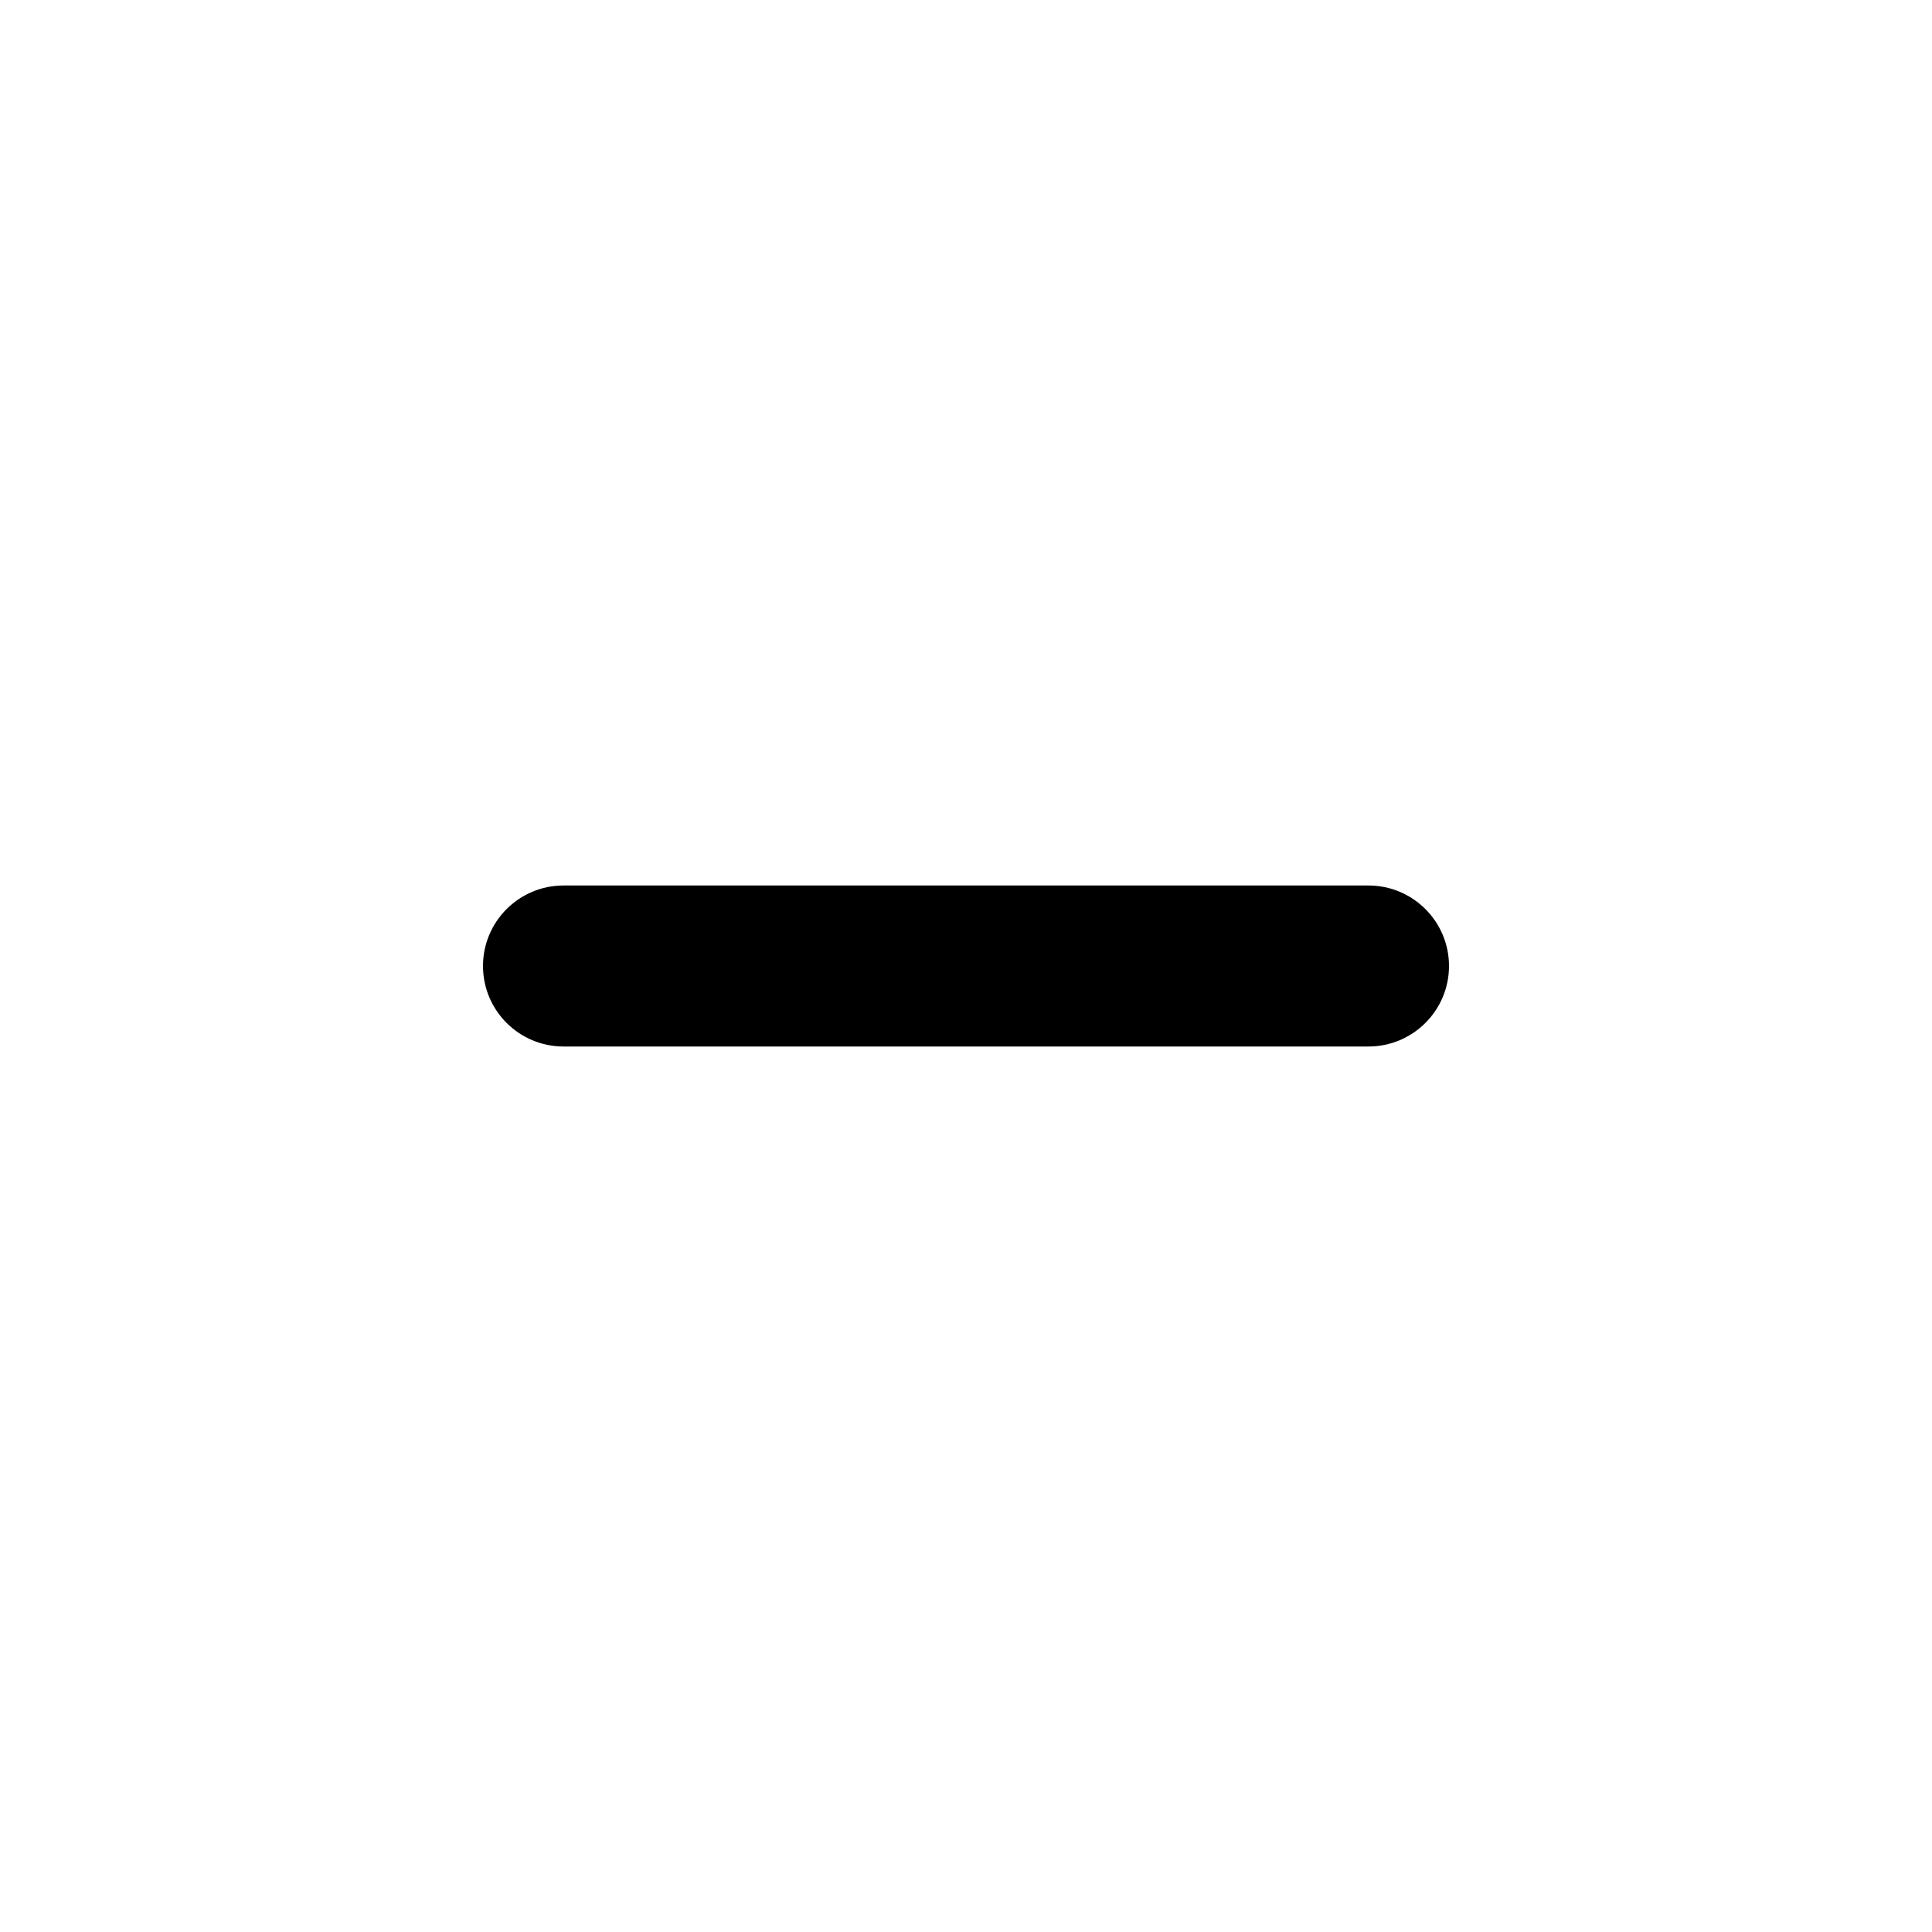
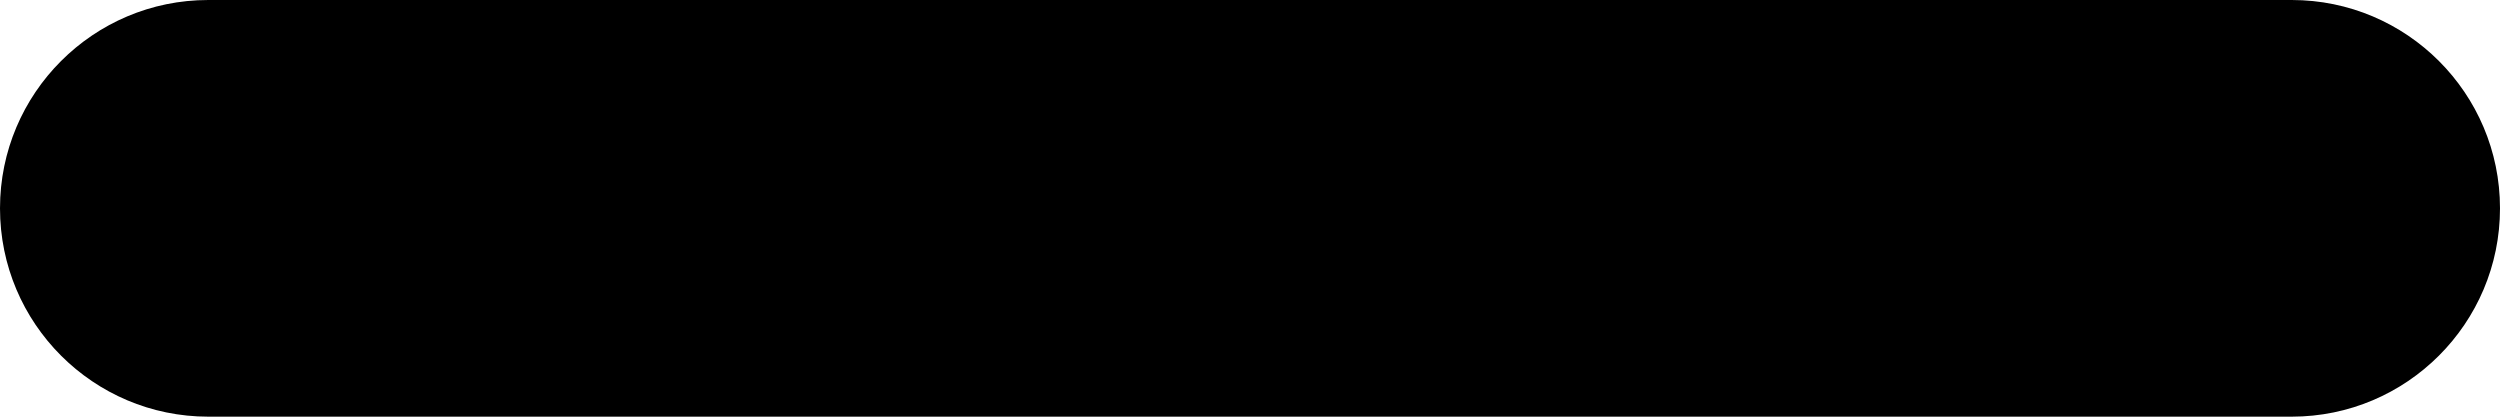
- <svg xmlns="http://www.w3.org/2000/svg" viewBox="0 0 24 24">
-   <path d="M7,11 C6.448,11 6,11.448 6,12 C6,12.552 6.448,13 7,13 L17,13 C17.552,13 18,12.552 18,12 C18,11.448 17.552,11 17,11 L7,11 Z" />
+ <svg xmlns="http://www.w3.org/2000/svg" width="12px" height="2px" viewBox="0 0 12 2" version="1.1">
+   <path d="M1,0 C0.448,0 0,0.448 0,1 C0,1.552 0.448,2 1,2 L11,2 C11.552,2 12,1.552 12,1 C12,0.448 11.552,0 11,0 L1,0 Z" id="path-1" />
</svg>
